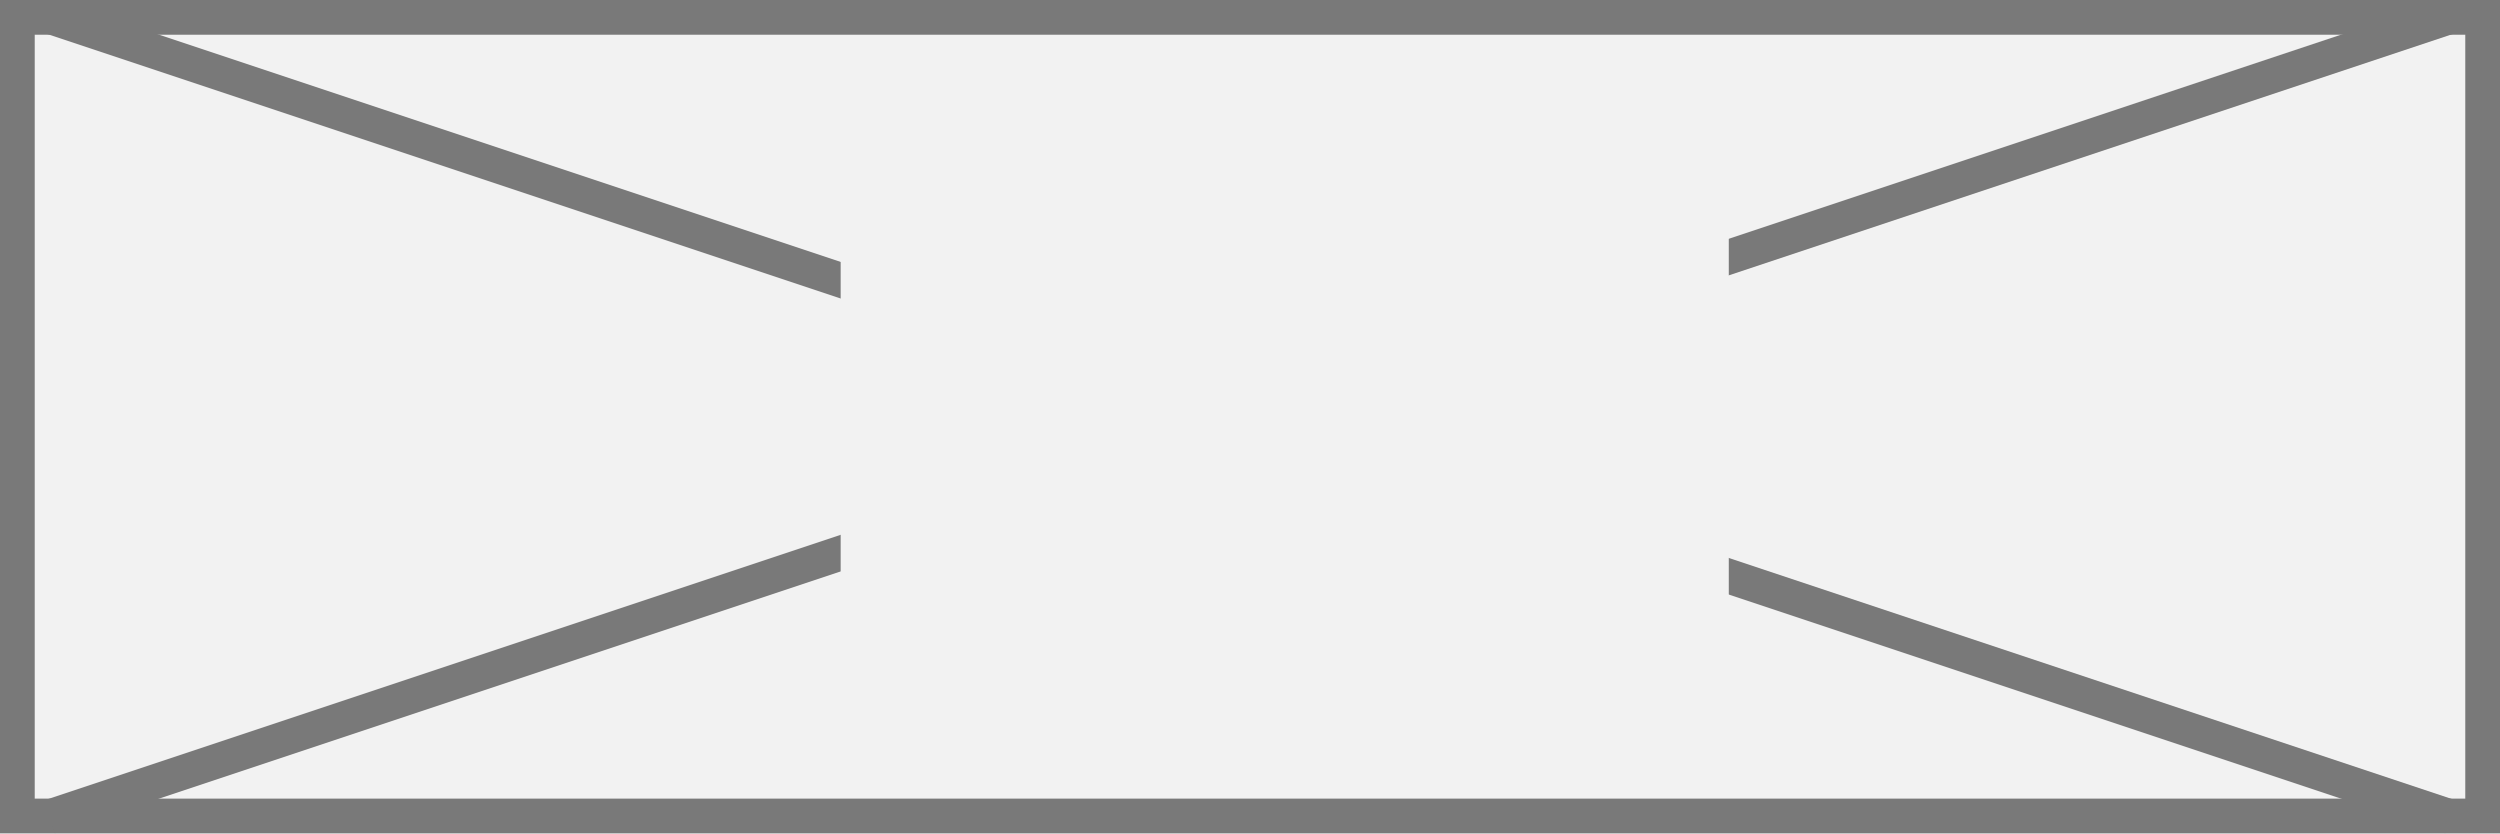
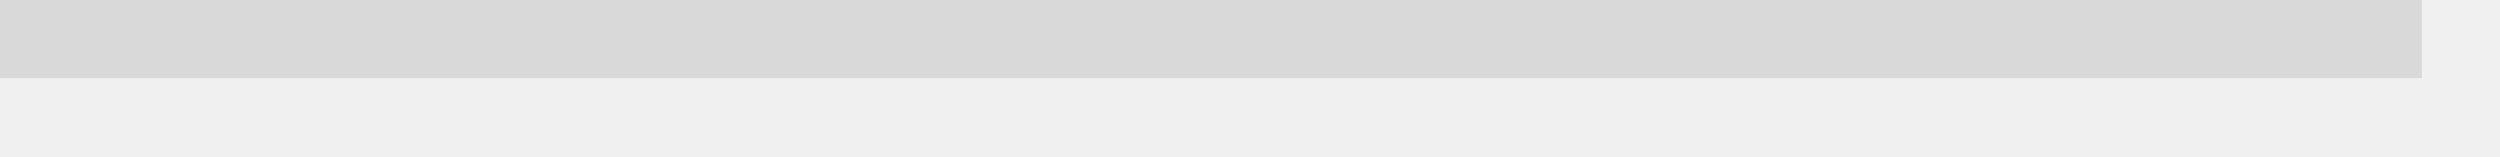
- <svg xmlns="http://www.w3.org/2000/svg" version="1.1" width="72px" height="24px">
-   <defs>
-     <mask fill="white" id="clip111">
-       <path d="M 31.211 24  L 56.789 24  L 56.789 43  L 31.211 43  Z M 7 21  L 79 21  L 79 45  L 7 45  Z " fill-rule="evenodd" />
-     </mask>
-   </defs>
-   <g transform="matrix(1 0 0 1 -7 -21 )">
-     <path d="M 7.5 21.5  L 78.5 21.5  L 78.5 44.5  L 7.5 44.5  L 7.5 21.5  Z " fill-rule="nonzero" fill="#f2f2f2" stroke="none" />
-     <path d="M 7.5 21.5  L 78.5 21.5  L 78.5 44.5  L 7.5 44.5  L 7.5 21.5  Z " stroke-width="1" stroke="#797979" fill="none" />
-     <path d="M 8.423 21.474  L 77.577 44.526  M 77.577 21.474  L 8.423 44.526  " stroke-width="1" stroke="#797979" fill="none" mask="url(#clip111)" />
+ <svg xmlns="http://www.w3.org/2000/svg" version="1.1" width="32px" height="2px">
+   <g transform="matrix(1 0 0 1 -1924 -3448 )">
+     <path d="M 1924 3448.5  L 1955 3448.5  " stroke-width="1" stroke="#d9d9d9" fill="none" />
  </g>
</svg>
